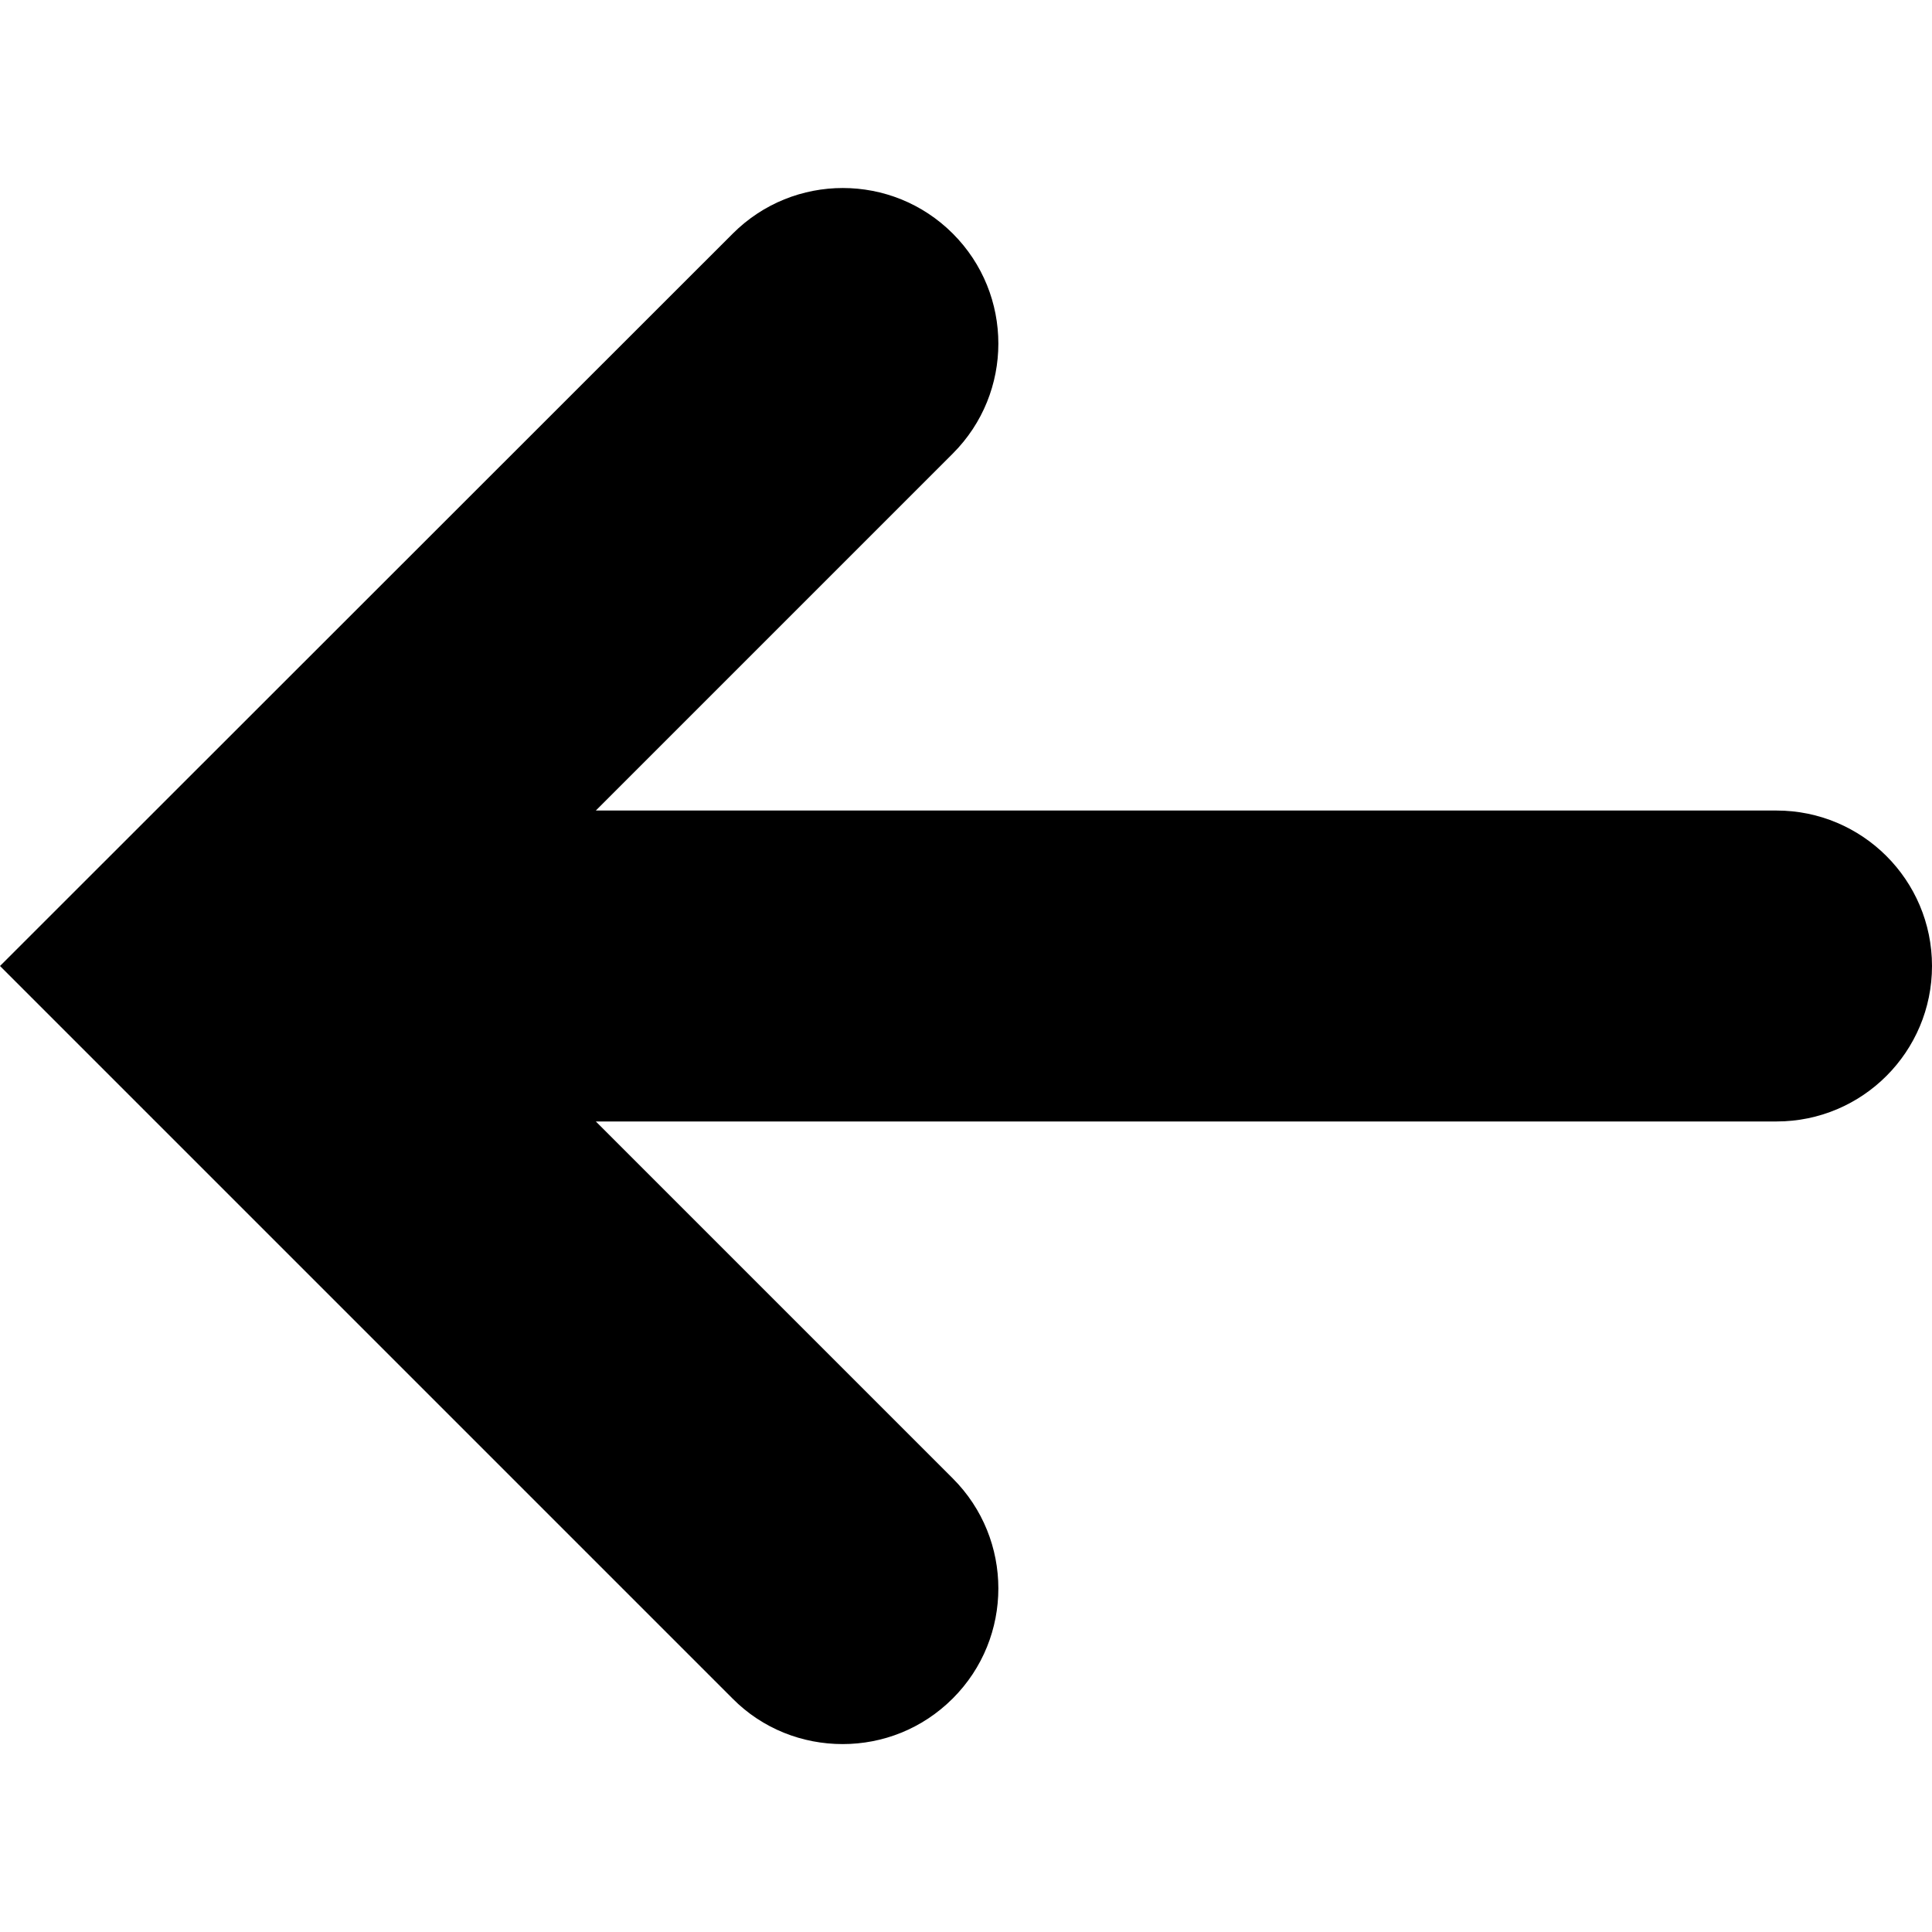
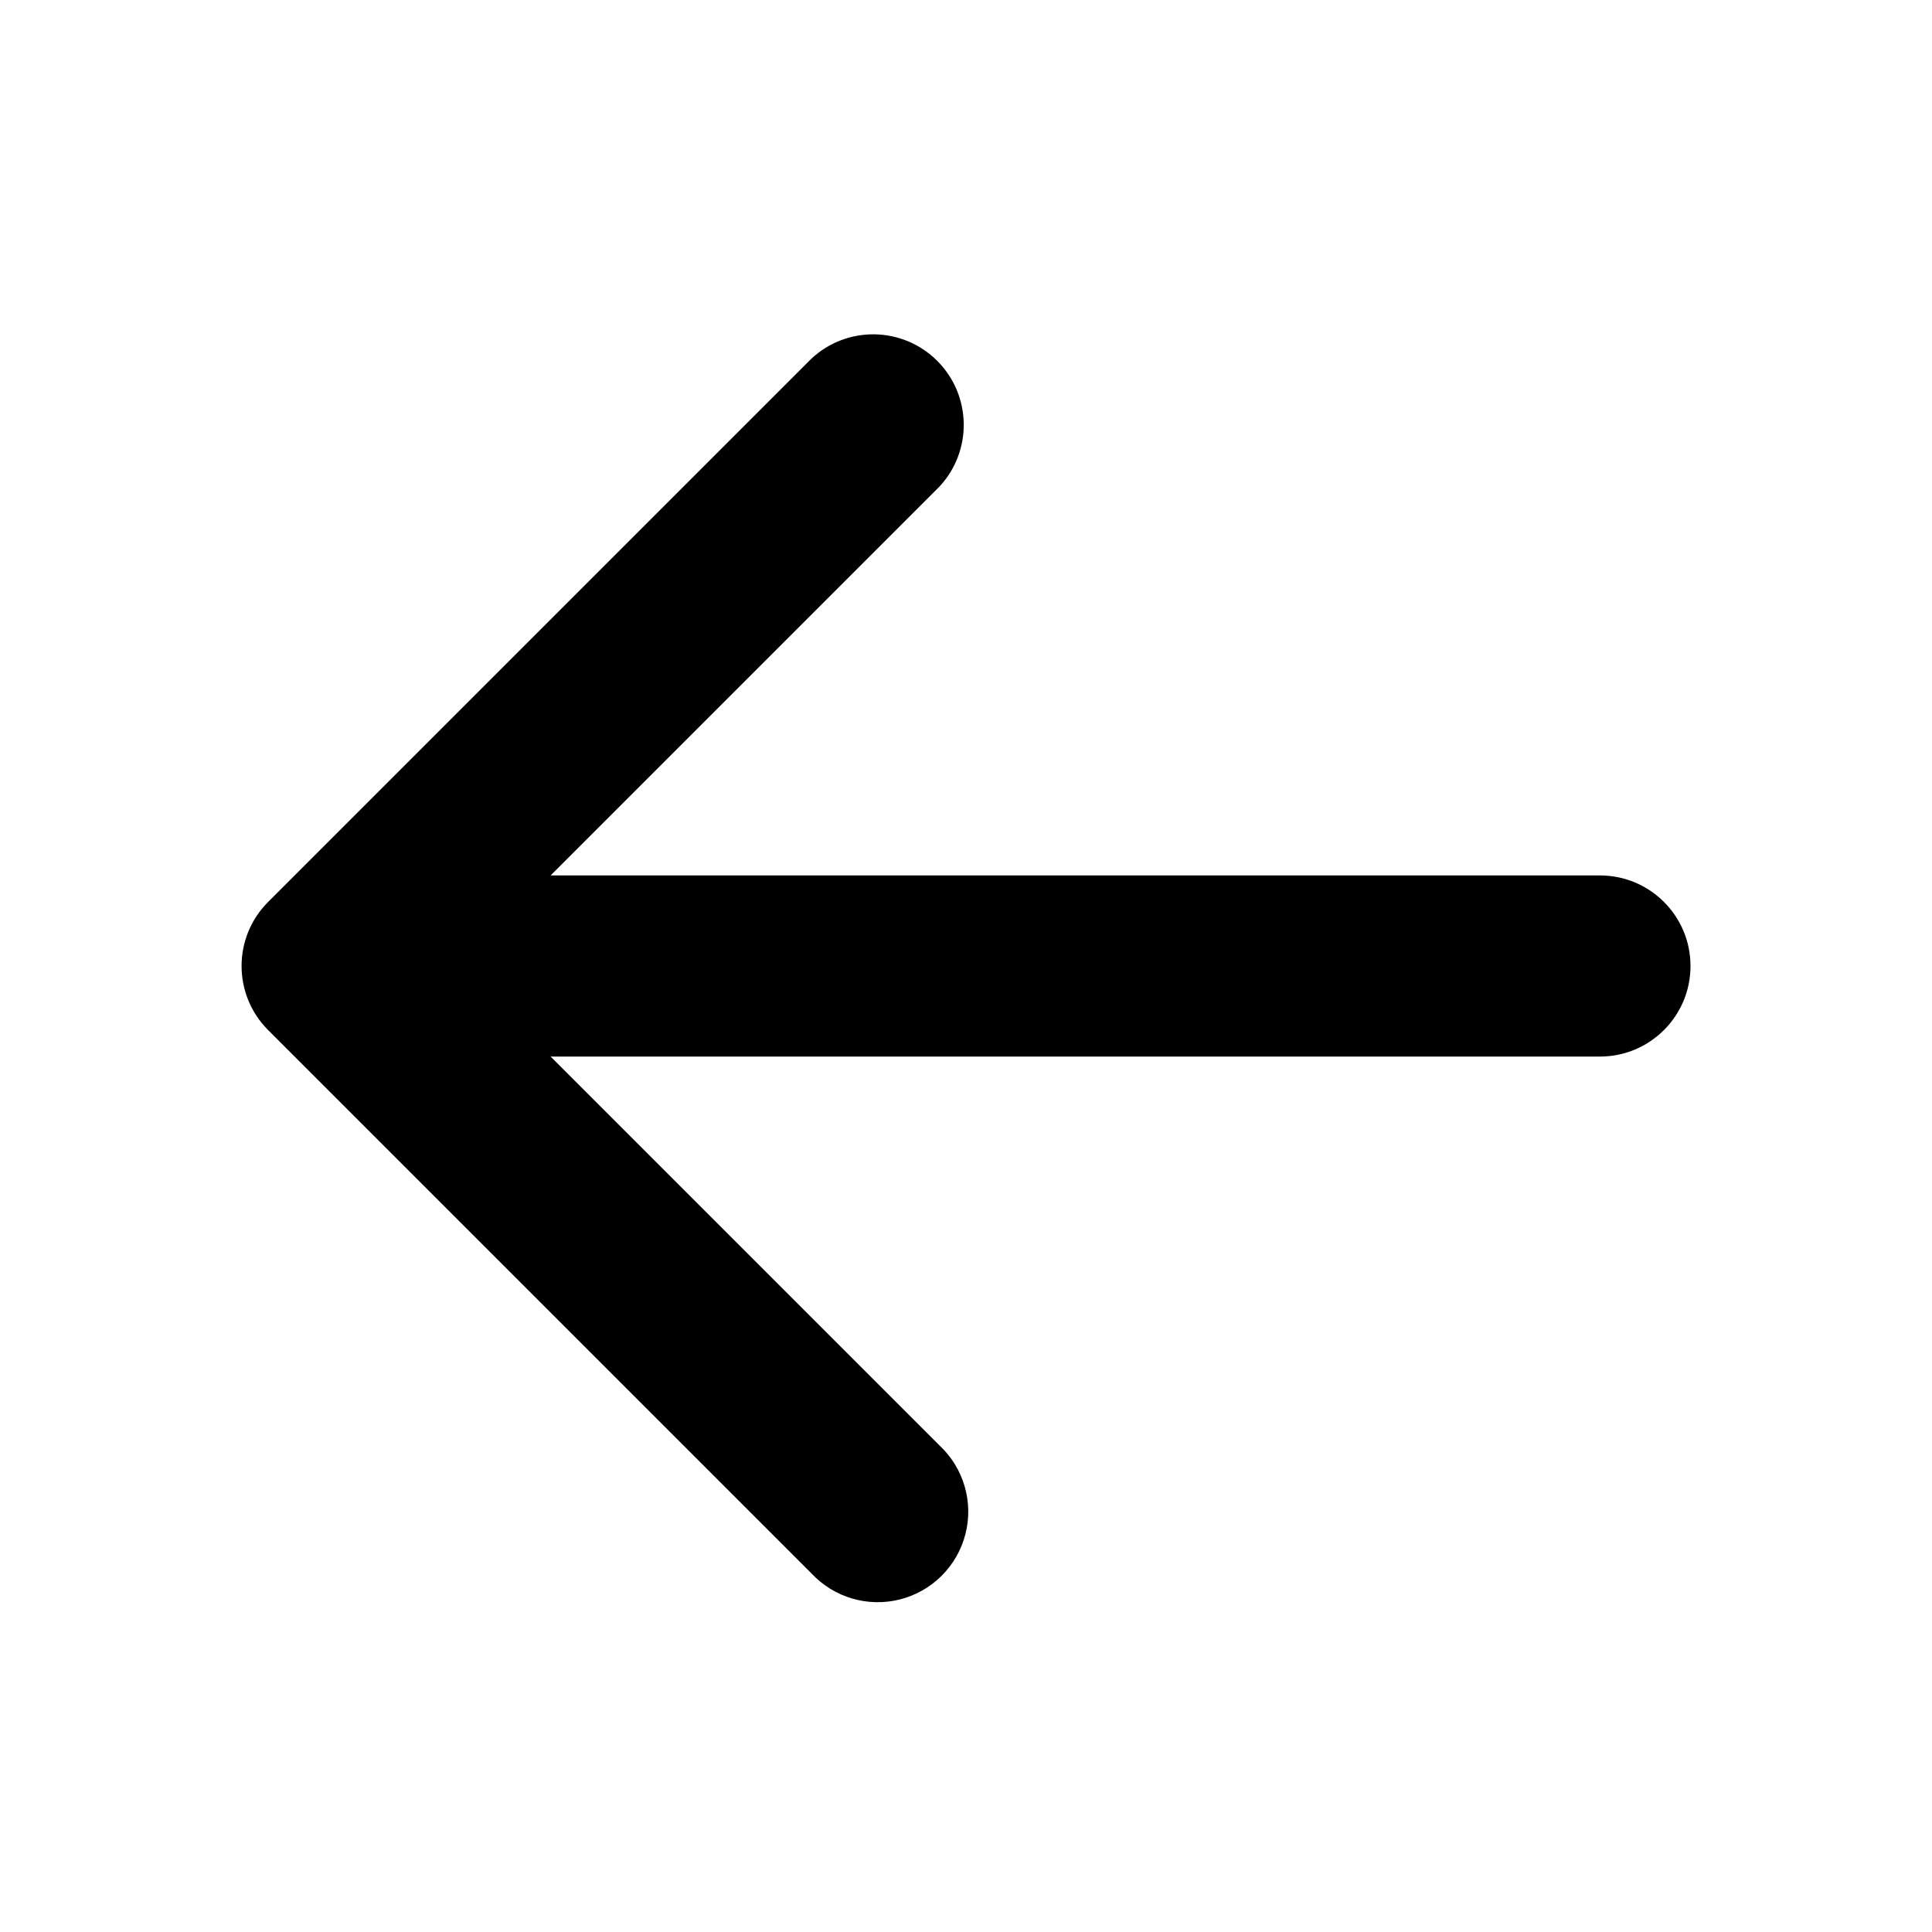
- <svg xmlns="http://www.w3.org/2000/svg" version="1.1" id="Layer_1" x="0px" y="0px" viewBox="0 0 512 512" style="enable-background:new 0 0 512 512;" xml:space="preserve">
-   <g>
-     <path d="M470.8,214.8H157.9l94.6-94.6c16.1-16.1,16.1-42.2,0-58.3c-16.1-16.1-42.2-16.1-58.3,0L0,256l194.1,194.1   c8,8.1,18.6,12.1,29.2,12.1s21.1-4,29.2-12.1c16.1-16.1,16.1-42.2,0-58.3l-94.6-94.6h312.9c22.8,0,41.2-18.5,41.2-41.2   C512,233.2,493.5,214.8,470.8,214.8z" />
-   </g>
+ <svg xmlns="http://www.w3.org/2000/svg" width="200" height="200" viewBox="0 0 16 16">
+   <path fill="currentColor" fill-rule="evenodd" d="M14 8a.75.75 0 0 1-.75.75H4.56l3.22 3.22a.75.75 0 1 1-1.06 1.06l-4.5-4.5a.75.75 0 0 1 0-1.06l4.5-4.5a.75.75 0 0 1 1.06 1.06L4.56 7.25h8.69A.75.75 0 0 1 14 8" clip-rule="evenodd" />
</svg>
